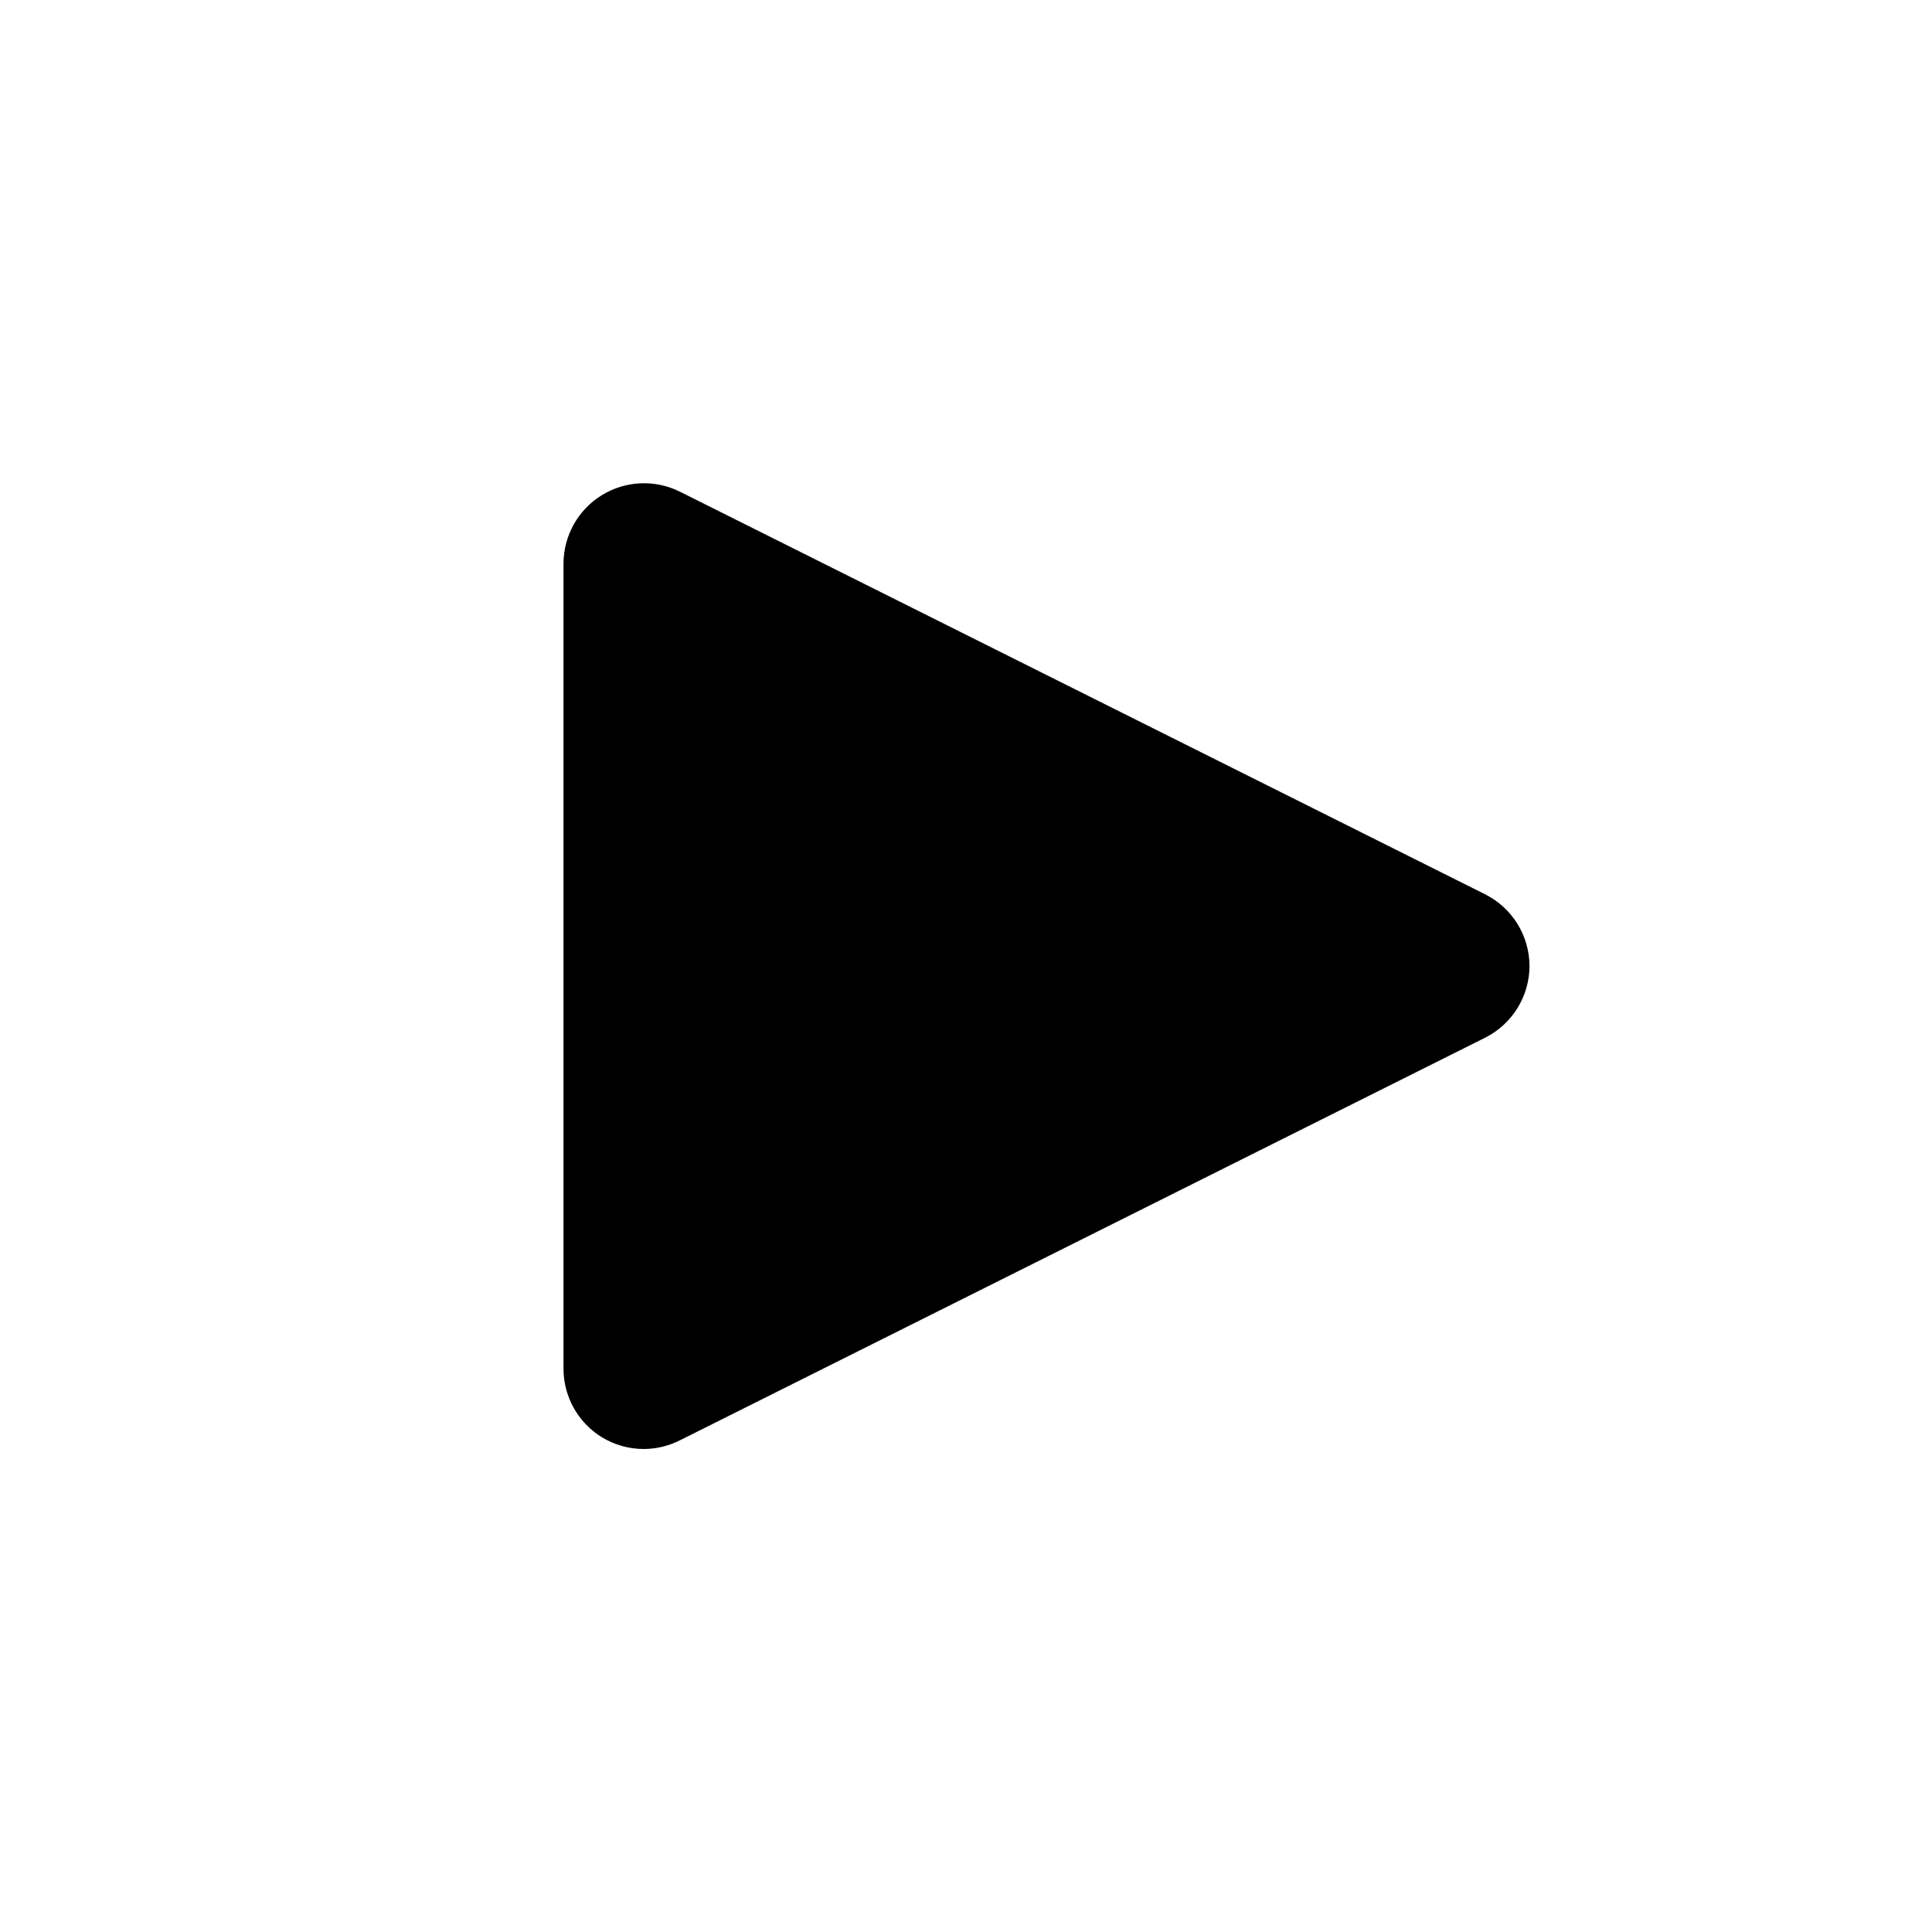
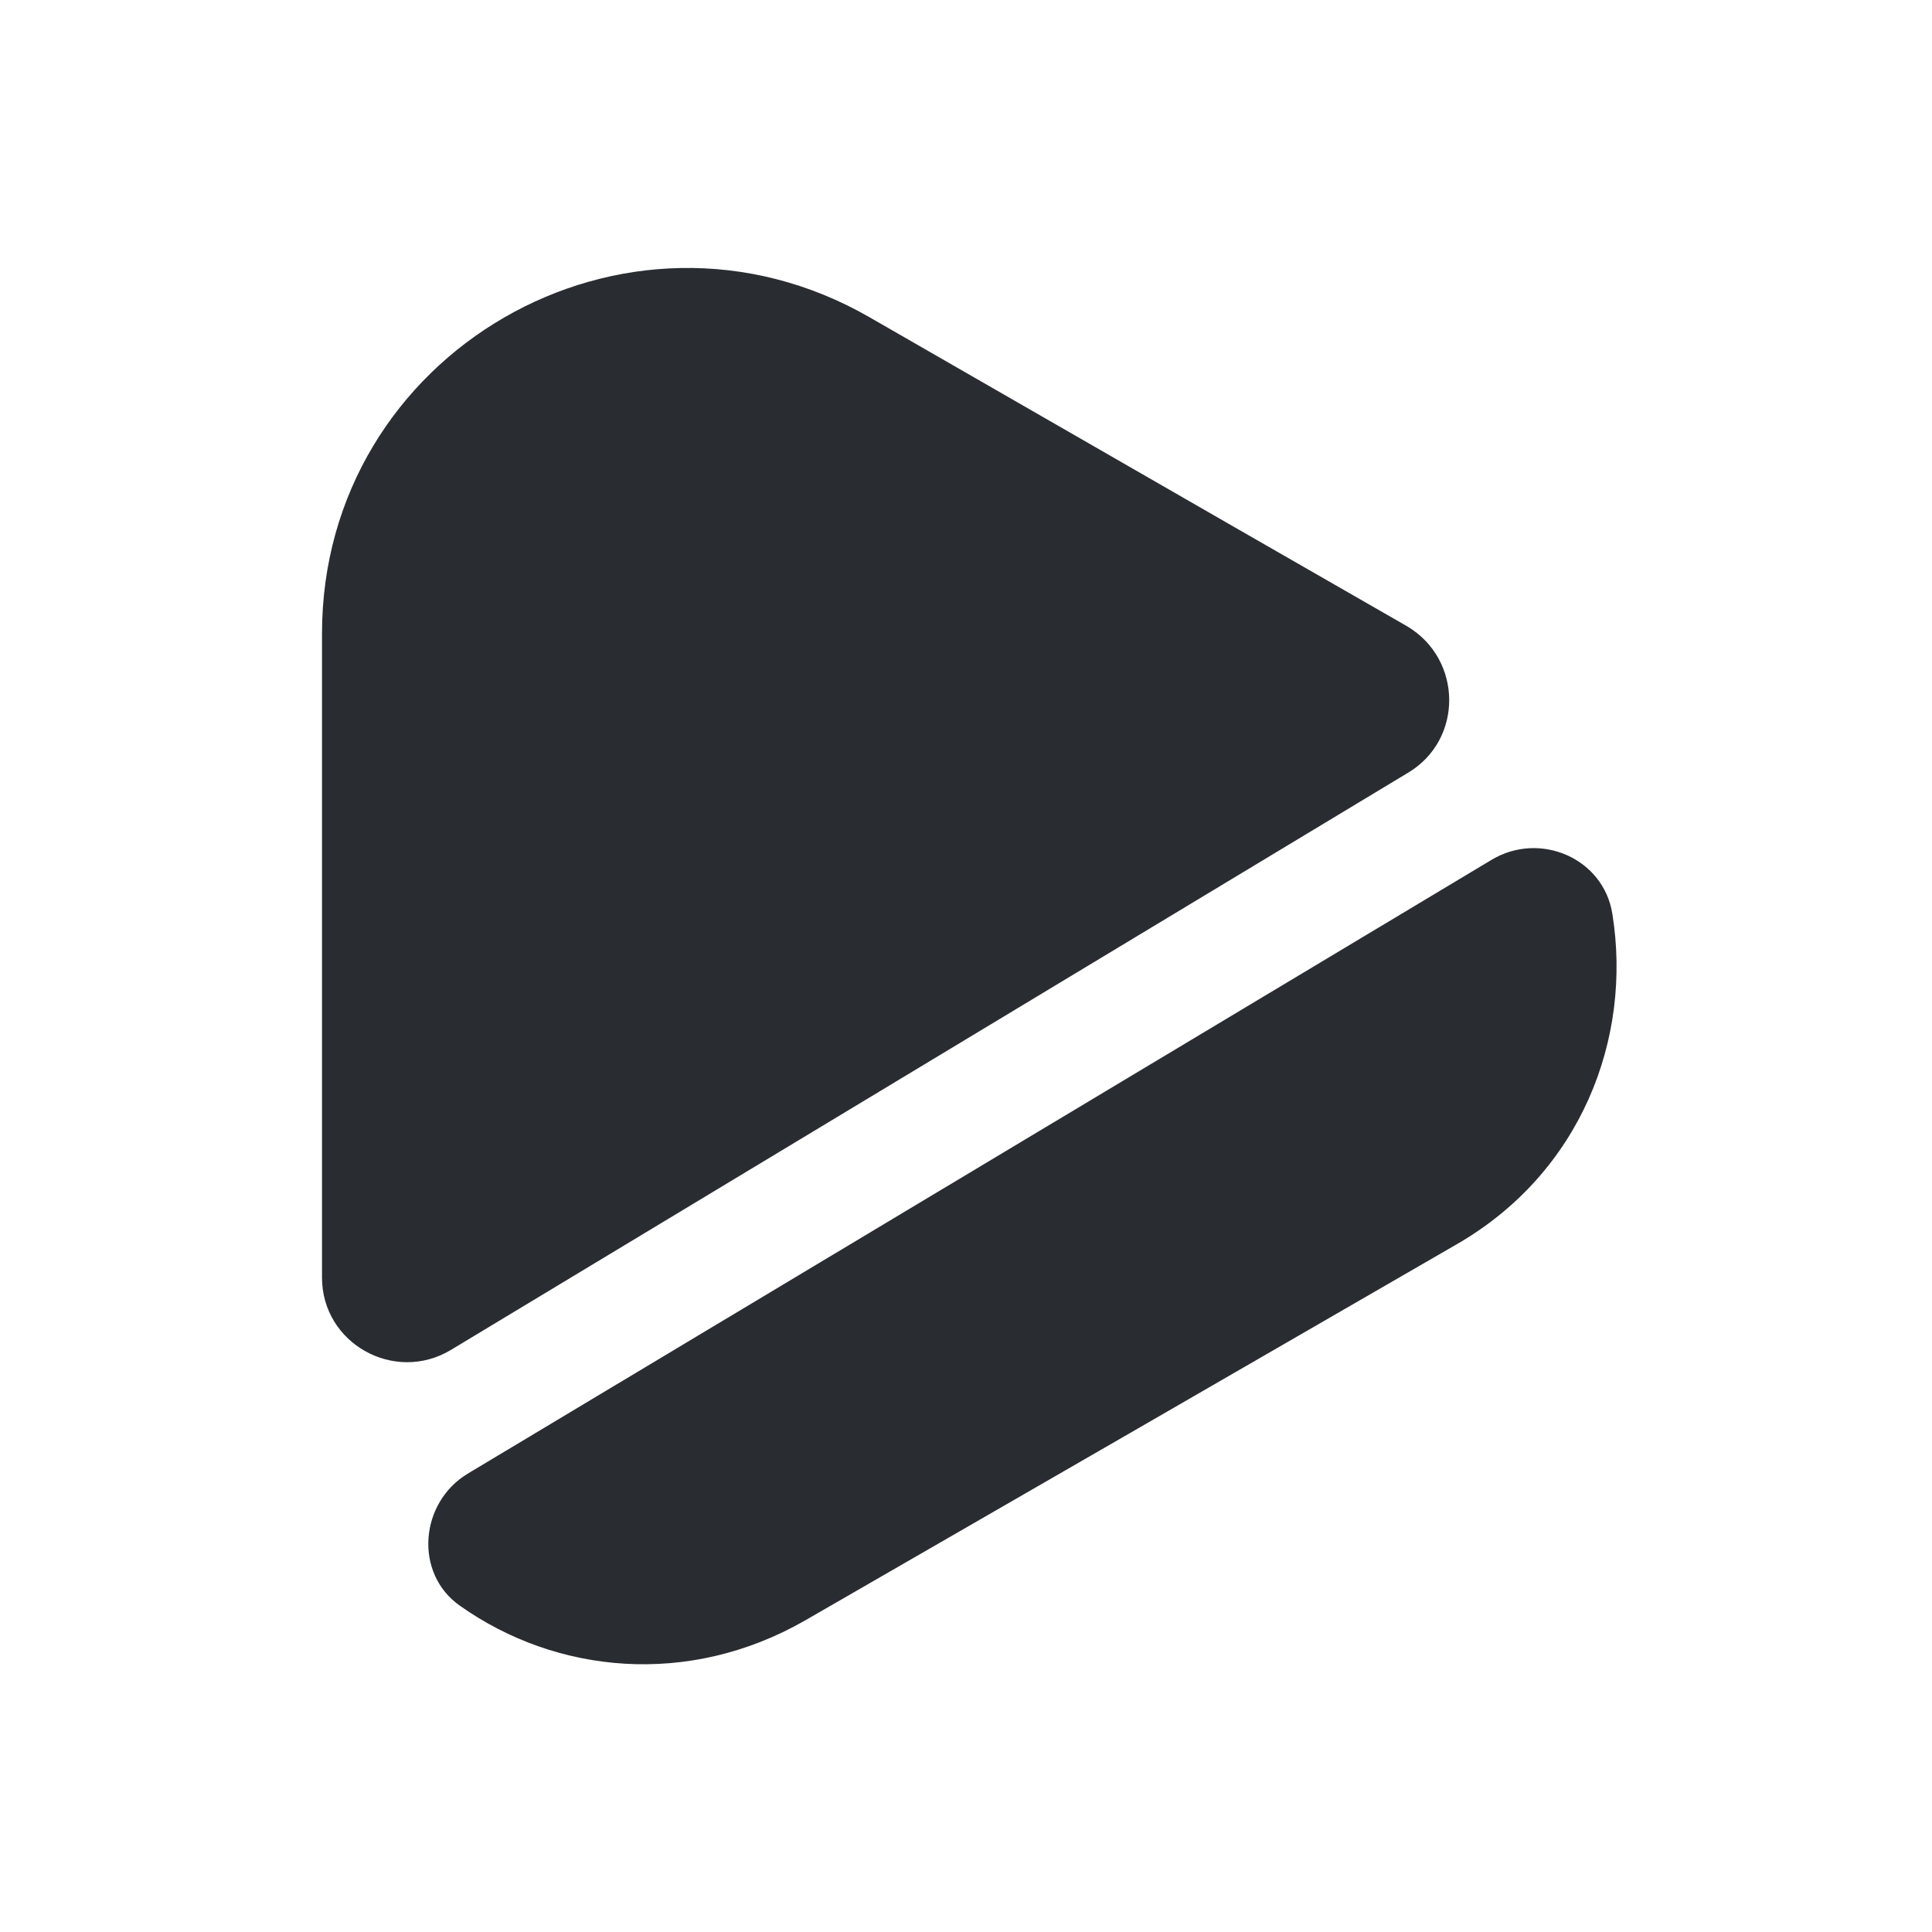
- <svg xmlns="http://www.w3.org/2000/svg" viewBox="0 0 24 24">
-   <path d="M19,12a1,1,0,0,1-.55.89l-10,5A1,1,0,0,1,8,18a1,1,0,0,1-.53-.15A1,1,0,0,1,7,17V7a1,1,0,0,1,1.45-.89l10,5A1,1,0,0,1,19,12Z" />
+ <svg xmlns="http://www.w3.org/2000/svg" width="24" height="24" viewBox="0 0 24 24" fill="none">
+   <path d="M17.49 9.6L5.6 16.77C4.9 17.19 4 16.69 4 15.87V7.87C4 4.38 7.77 2.2 10.8 3.94L15.39 6.58L17.48 7.78C18.17 8.19 18.18 9.19 17.49 9.6Z" fill="#292D32" />
+   <path d="M18.089 15.461L14.039 17.801L9.999 20.131C8.549 20.961 6.909 20.791 5.719 19.951C5.139 19.551 5.209 18.661 5.819 18.301L18.529 10.681C19.129 10.321 19.919 10.661 20.029 11.351C20.279 12.901 19.639 14.571 18.089 15.461Z" fill="#292D32" />
</svg>
